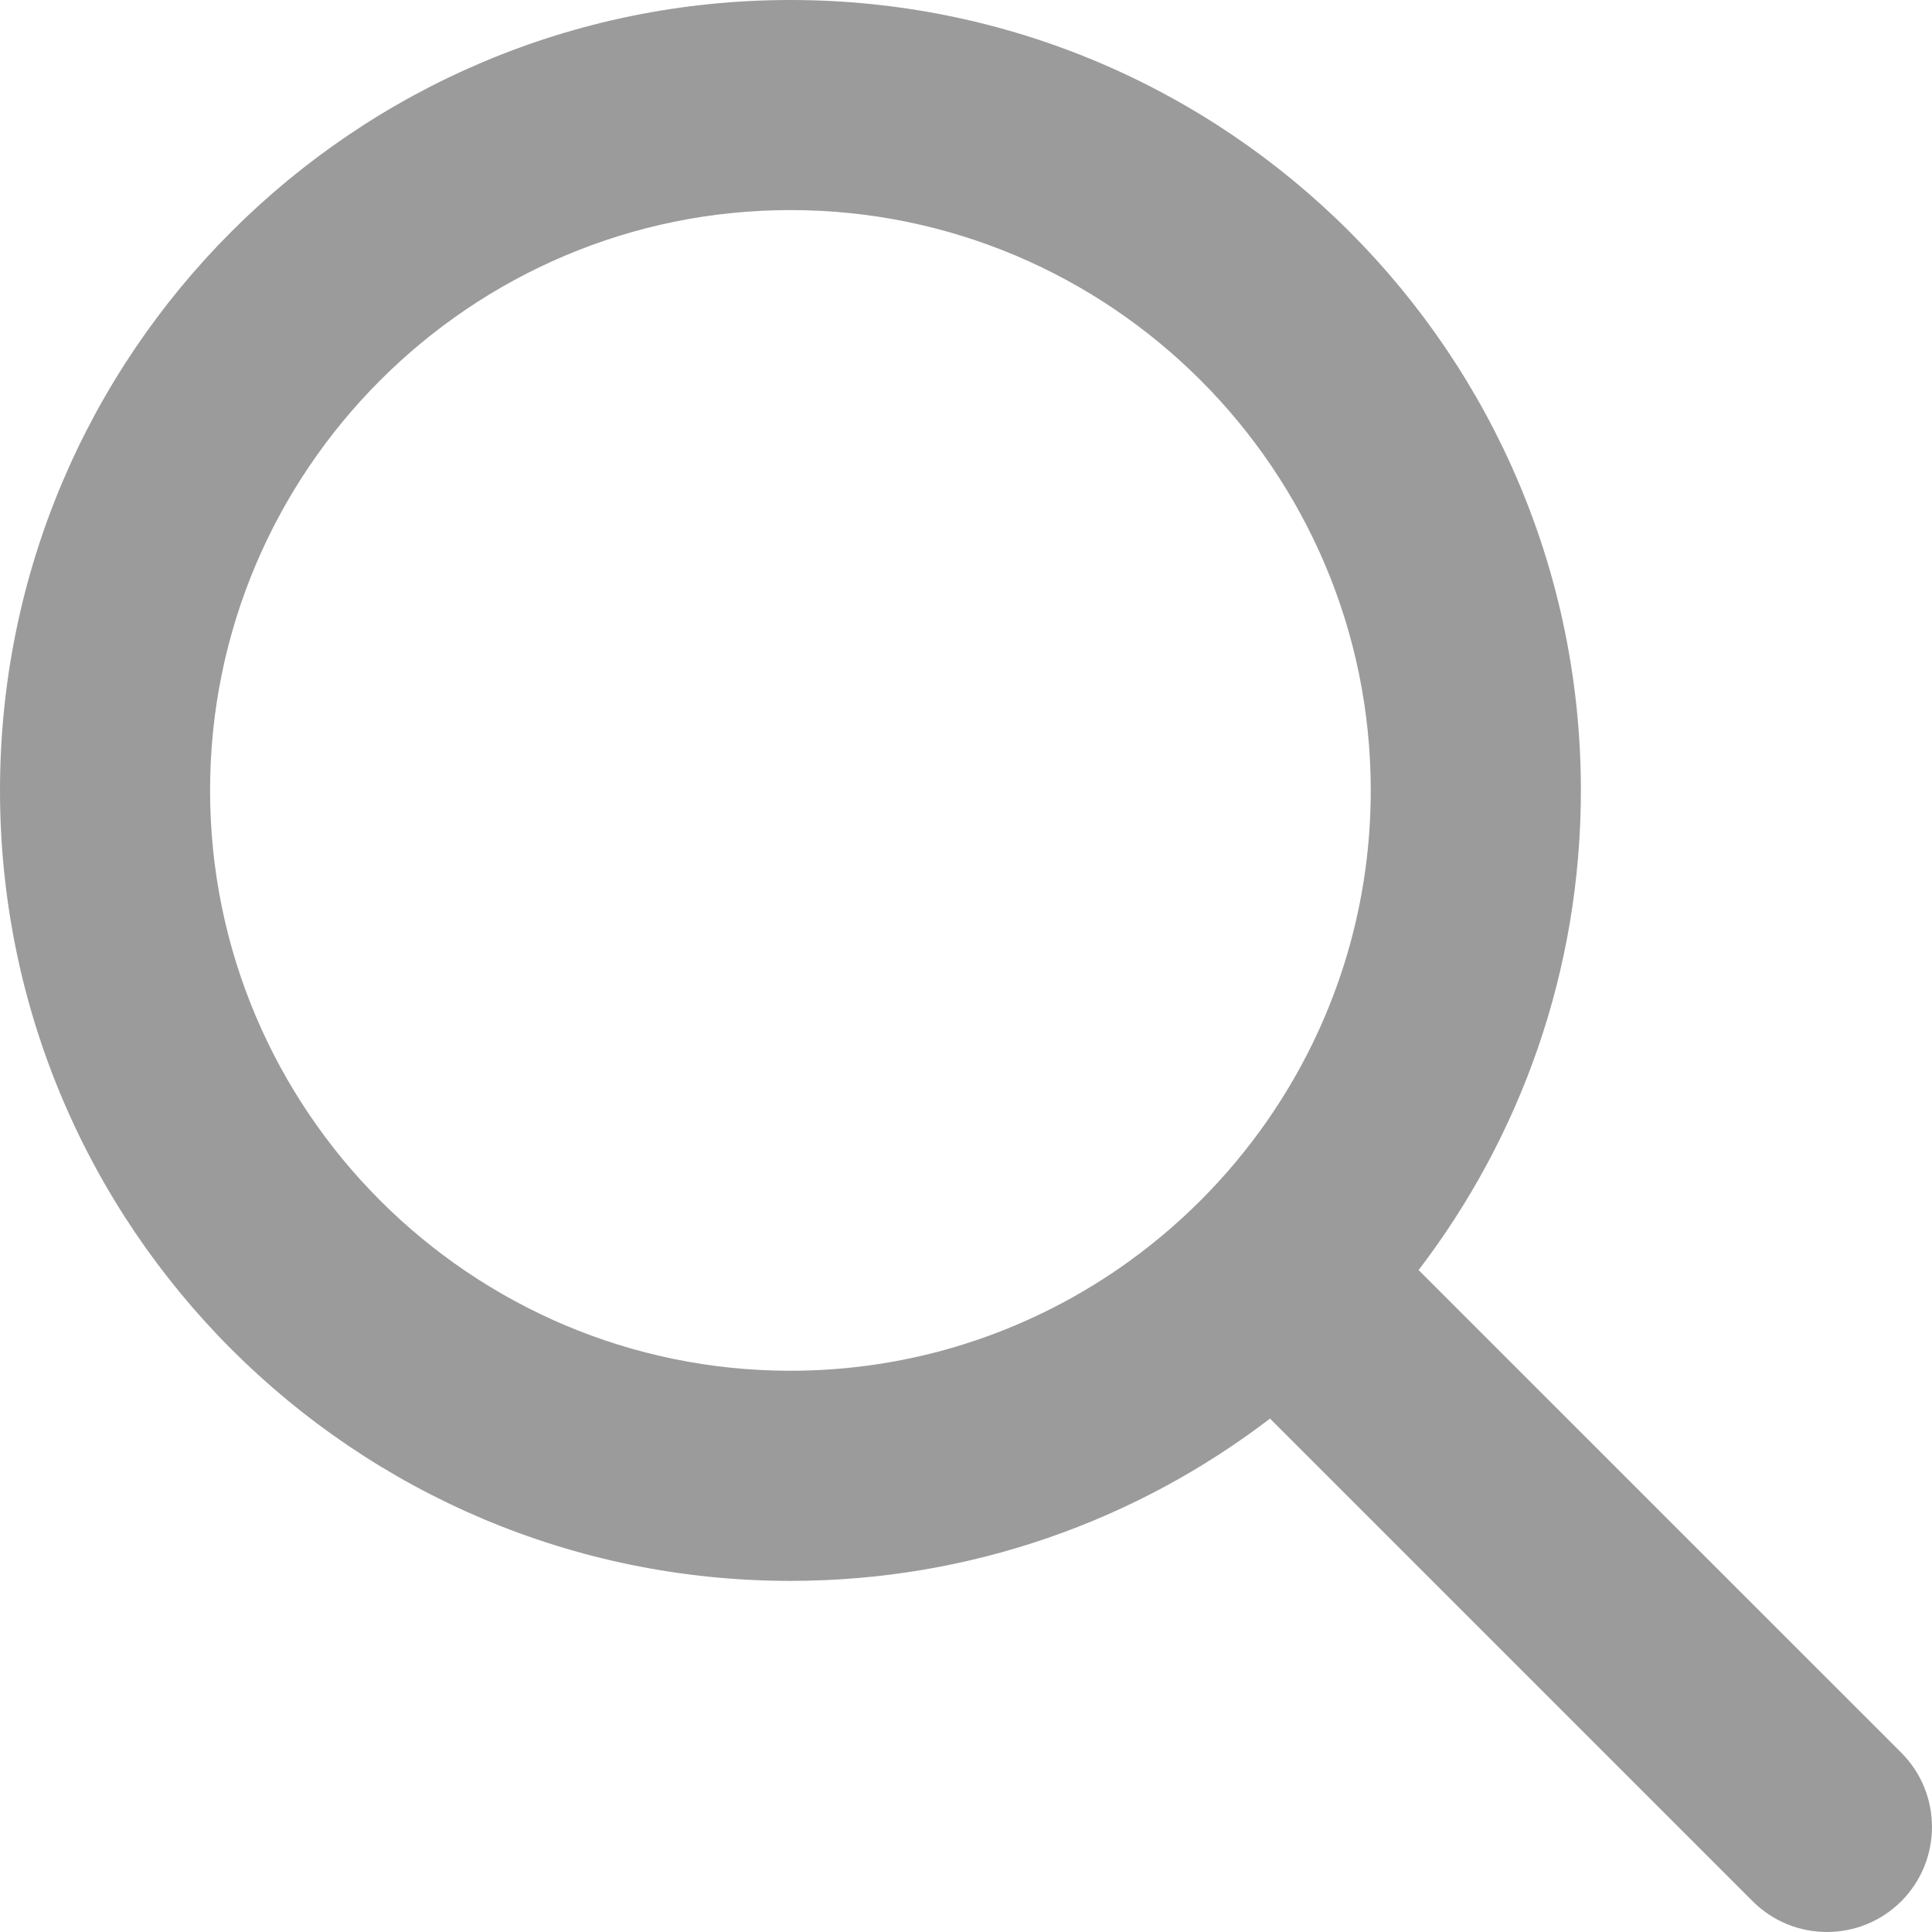
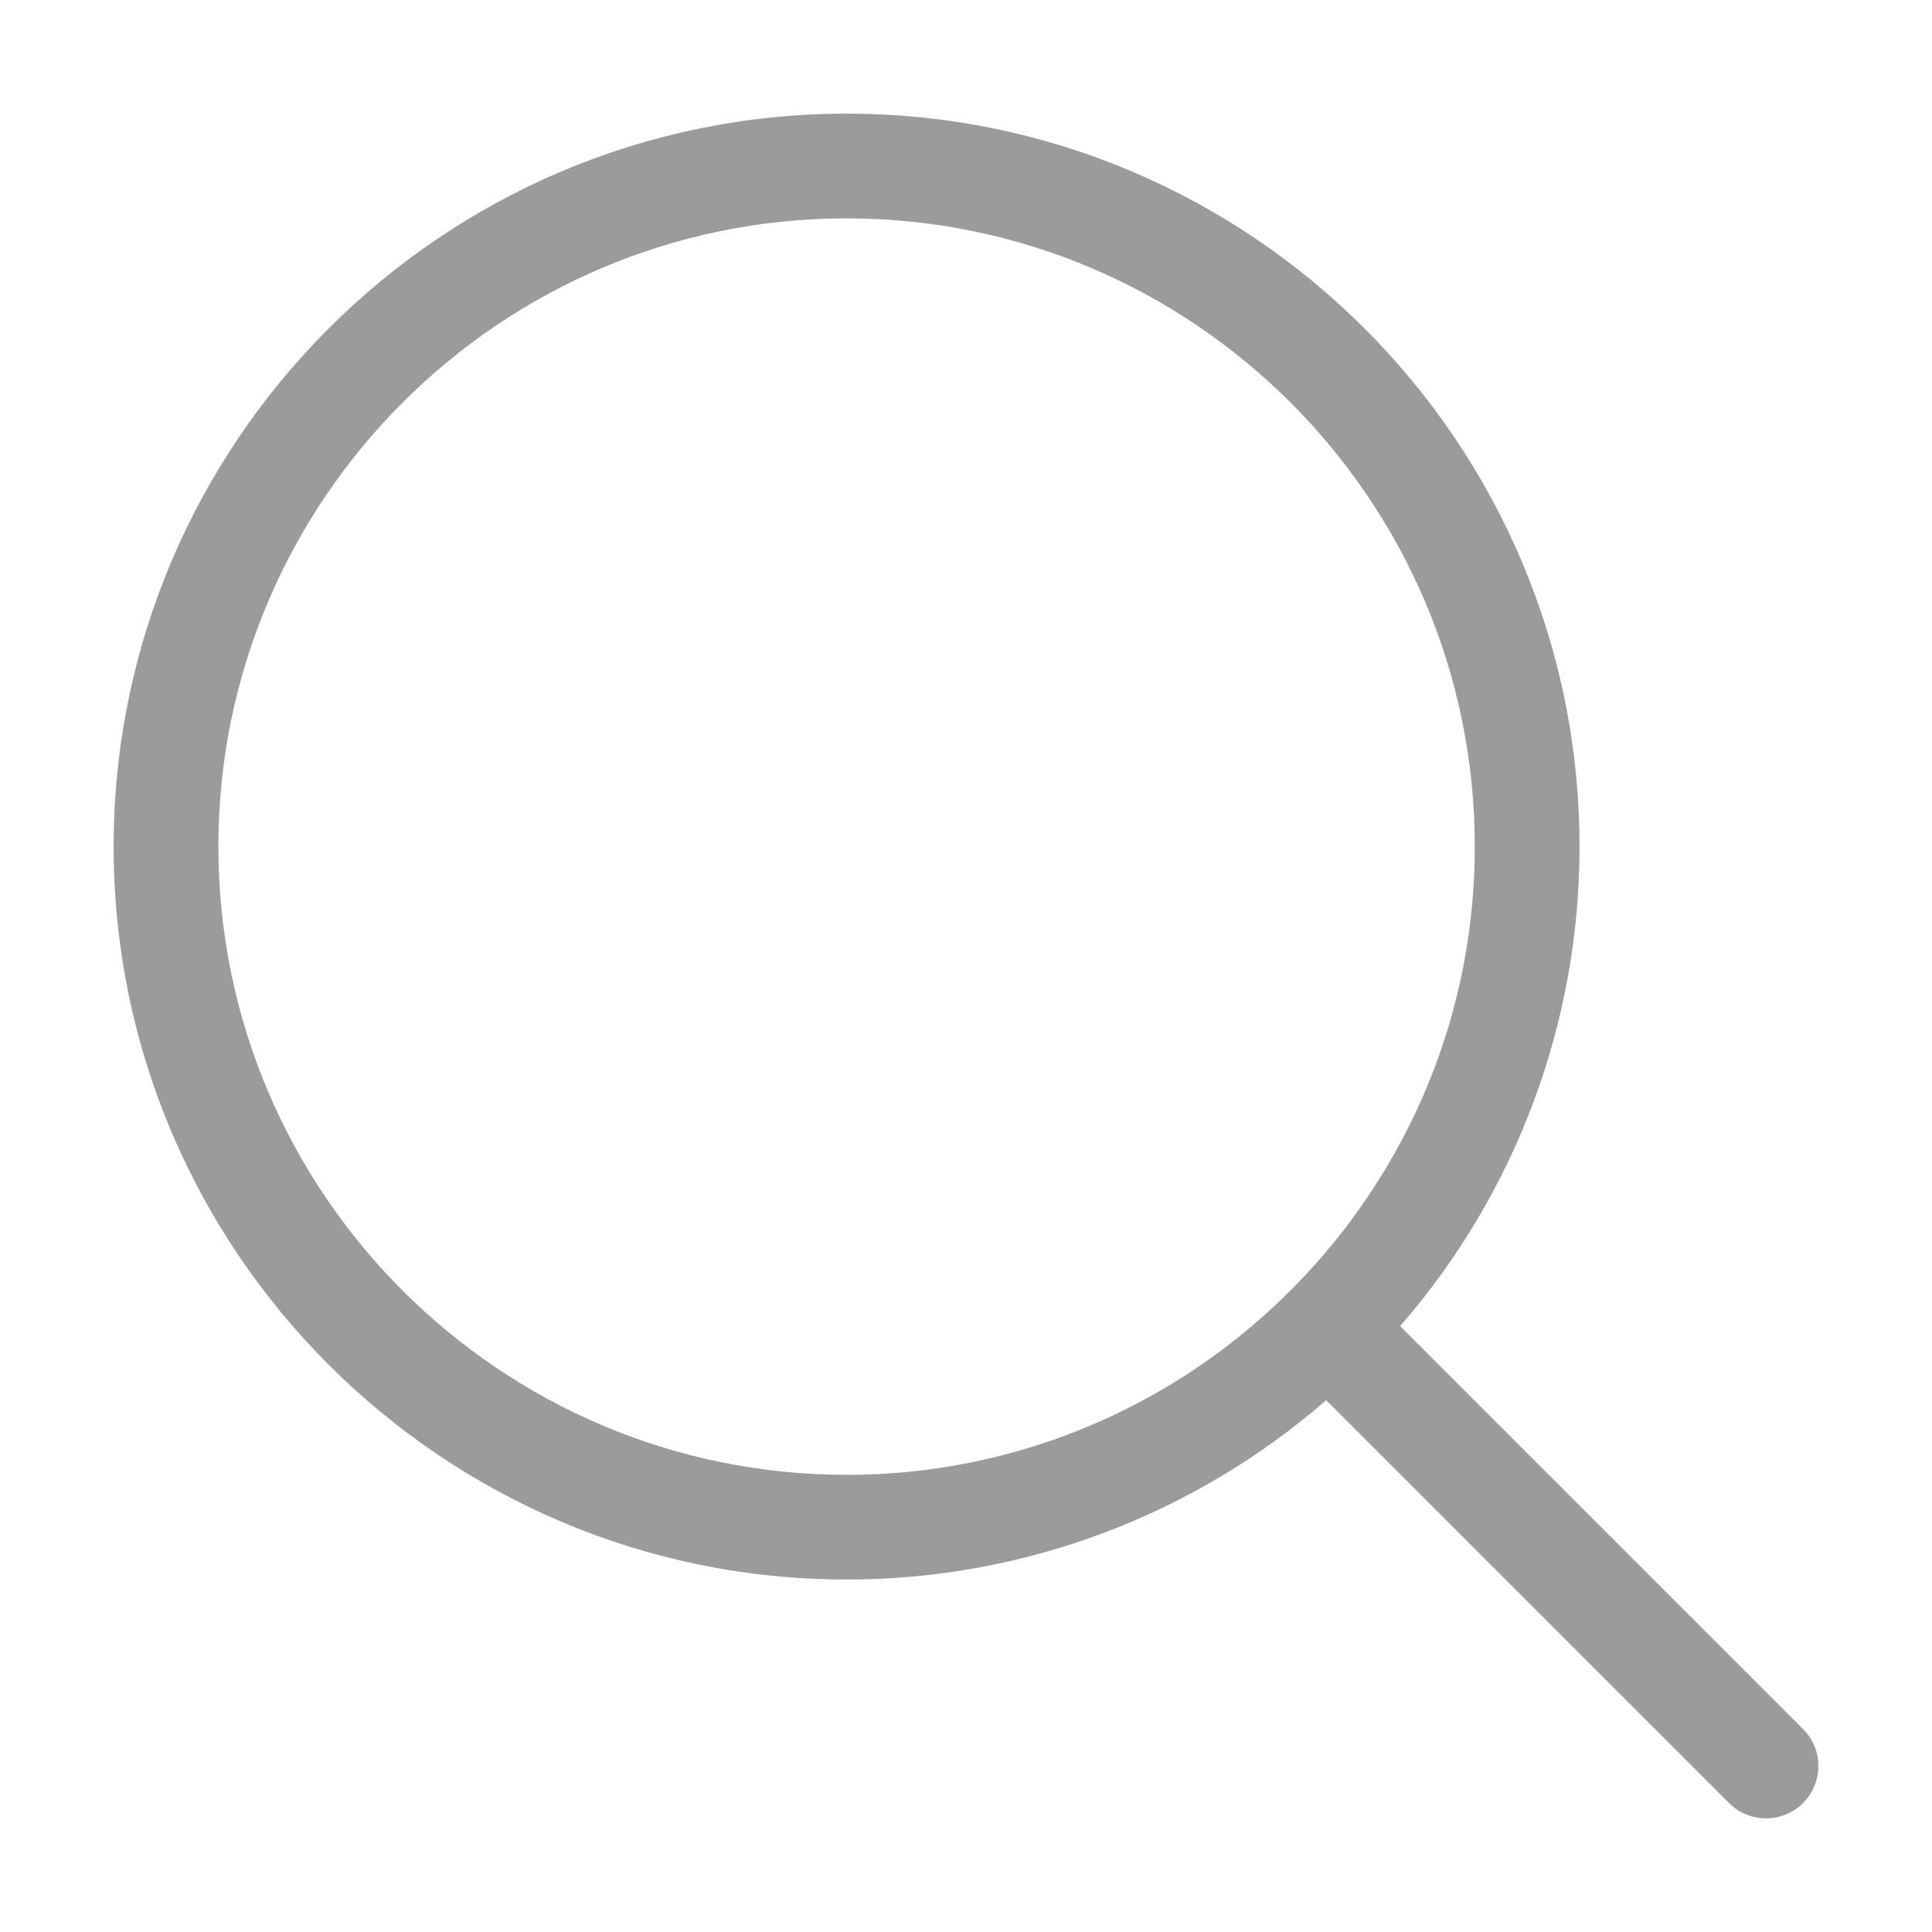
- <svg xmlns="http://www.w3.org/2000/svg" width="34px" height="34px" viewBox="0 0 34 34" version="1.1">
-   <defs />
-   <g id="18.6.4" stroke="none" stroke-width="1" fill="none" fill-rule="evenodd">
-     <g id="01" transform="translate(-208, -34)" fill="#9B9B9B">
-       <g id="Group-4" transform="translate(208, 34)">
-         <g id="Group-2">
-           <path d="M13.91,24.123 C8.279,24.123 3.697,19.542 3.697,13.91 C3.697,8.279 8.279,3.697 13.91,3.697 C19.542,3.697 24.123,8.279 24.123,13.91 C24.123,16.06 23.455,18.055 22.316,19.702 C21.61,20.723 20.723,21.61 19.702,22.316 C18.055,23.454 16.06,24.123 13.91,24.123 M33.459,30.844 L24.965,22.351 C26.755,20.01 27.821,17.085 27.821,13.91 C27.821,6.228 21.593,0 13.91,0 C6.228,0 0,6.228 0,13.91 C0,21.593 6.228,27.821 13.91,27.821 C17.085,27.821 20.009,26.755 22.35,24.965 L30.844,33.459 C31.566,34.18 32.737,34.18 33.459,33.459 C34.18,32.737 34.18,31.566 33.459,30.844" id="Fill-1" />
-         </g>
-       </g>
-     </g>
-   </g>
+ <svg xmlns="http://www.w3.org/2000/svg" width="34" height="34" viewBox="0 0 34 34">
+   <path fill="#9B9B9B" fill-rule="evenodd" d="M14.899 25.954c-6.097 0-11.056-4.96-11.056-11.055 0-6.097 4.96-11.056 11.056-11.056 6.096 0 11.055 4.96 11.055 11.056 0 2.717-.987 5.206-2.619 7.133-.397.47-.833.906-1.303 1.303a11.005 11.005 0 0 1-7.133 2.62m16.831 4.472l-7.09-7.09a12.84 12.84 0 0 0 3.157-8.438C27.797 7.786 22.011 2 14.9 2 7.786 2 2 7.786 2 14.899c0 7.112 5.786 12.898 12.899 12.898a12.84 12.84 0 0 0 8.439-3.156l7.09 7.09a.921.921 0 1 0 1.302-1.304" />
</svg>
